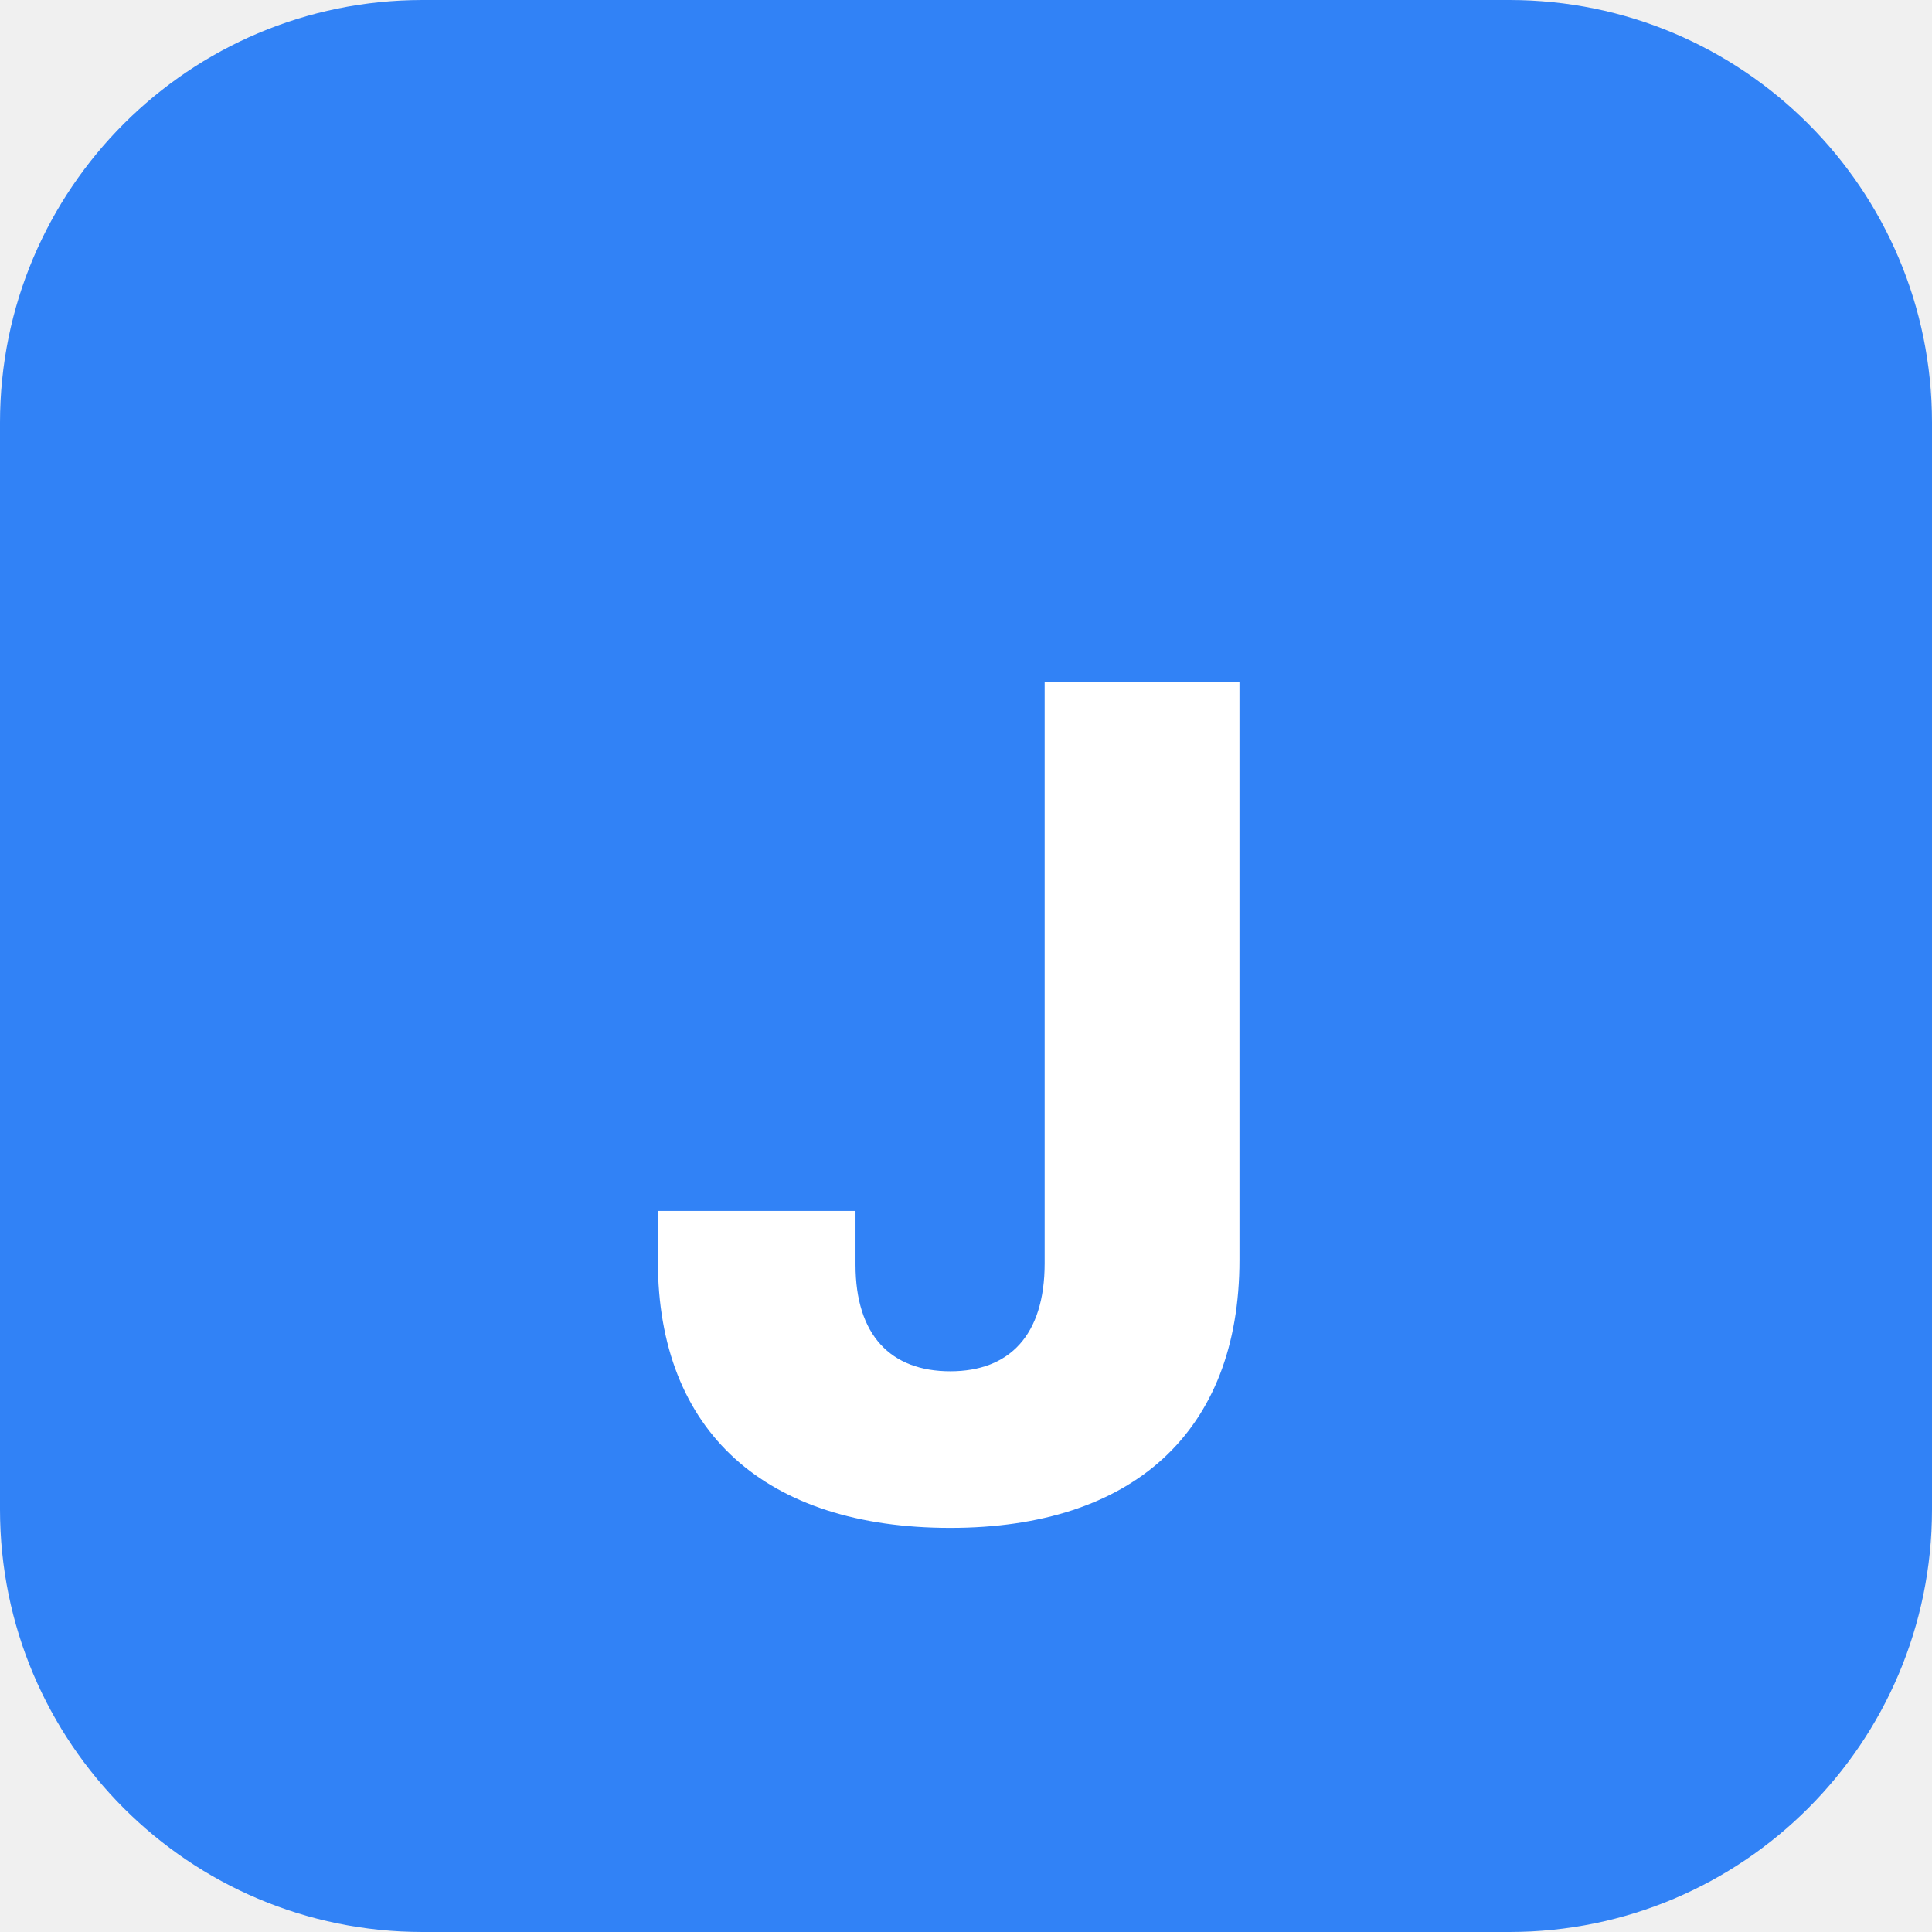
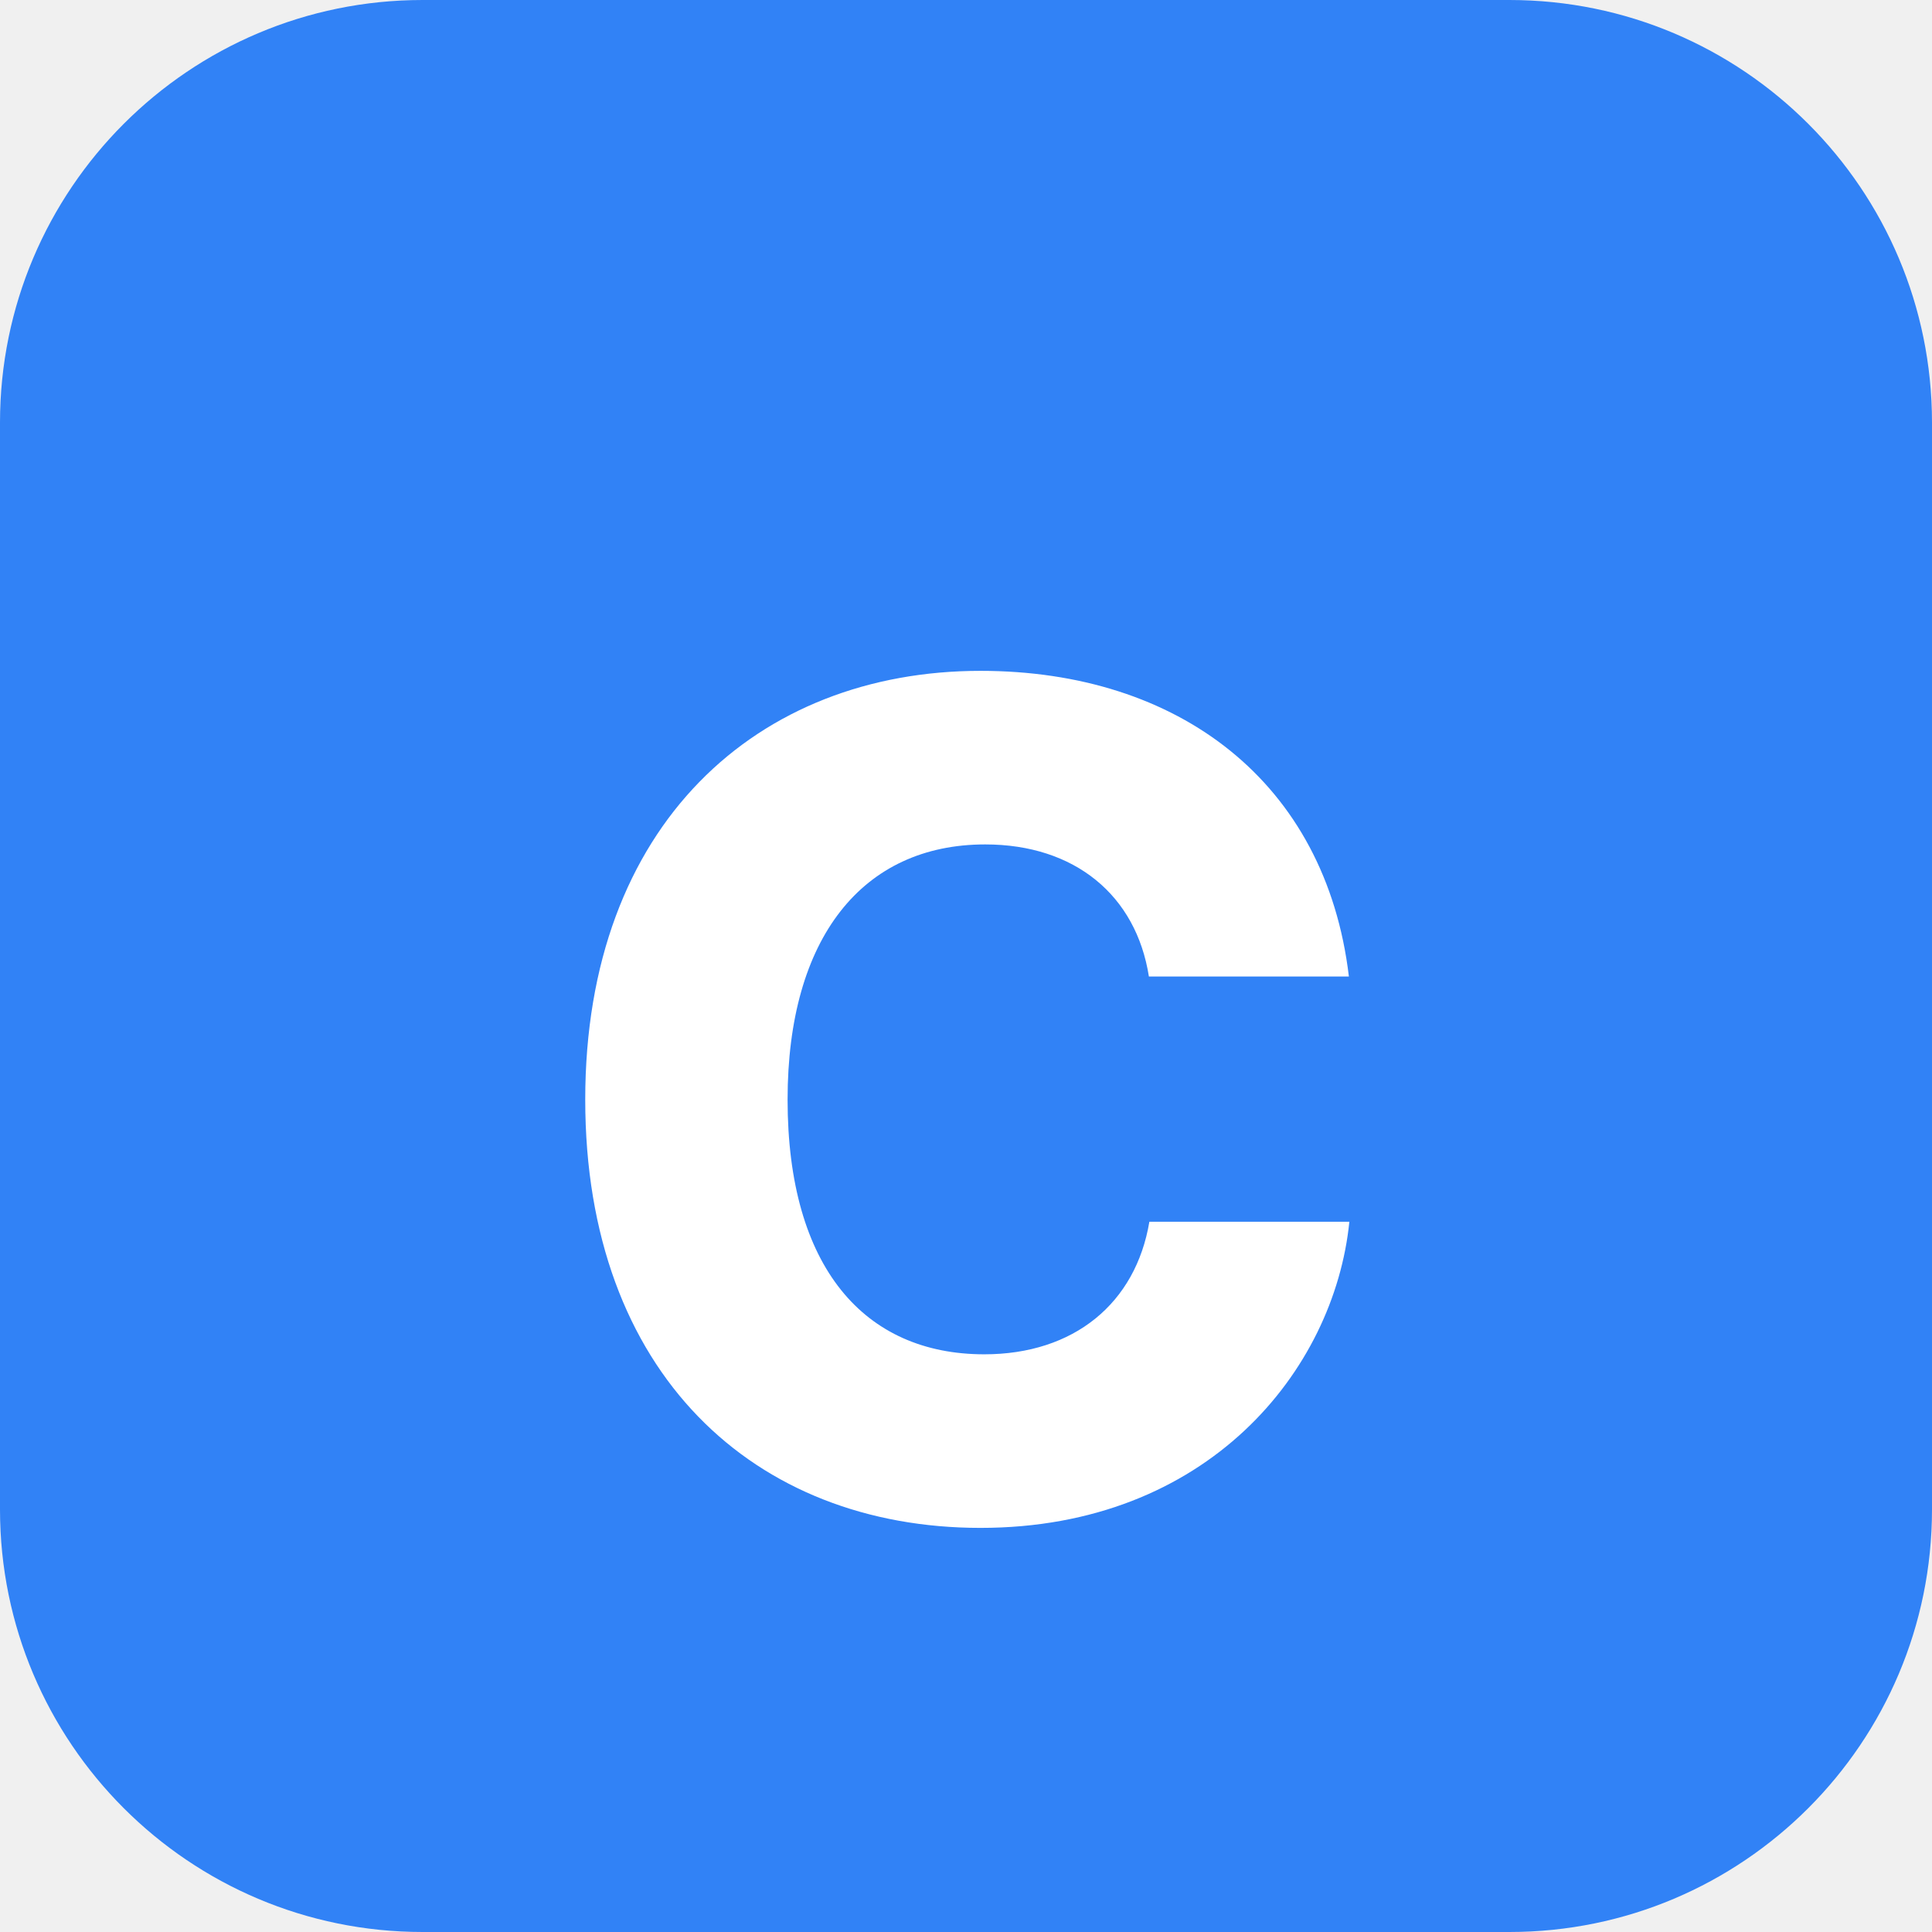
<svg xmlns="http://www.w3.org/2000/svg" viewBox="0 0 64 64">
  <rect width="64" height="64" rx="14" fill="#3182F6" />
-   <text x="50%" y="56%" text-anchor="middle" dominant-baseline="middle" font-family="-apple-system, system-ui, sans-serif" font-weight="800" font-size="38" fill="#fff">J</text>
+   <text x="50%" y="56%" text-anchor="middle" dominant-baseline="middle" font-family="-apple-system, system-ui, sans-serif" font-weight="800" font-size="38" fill="#fff">C</text>
</svg>
